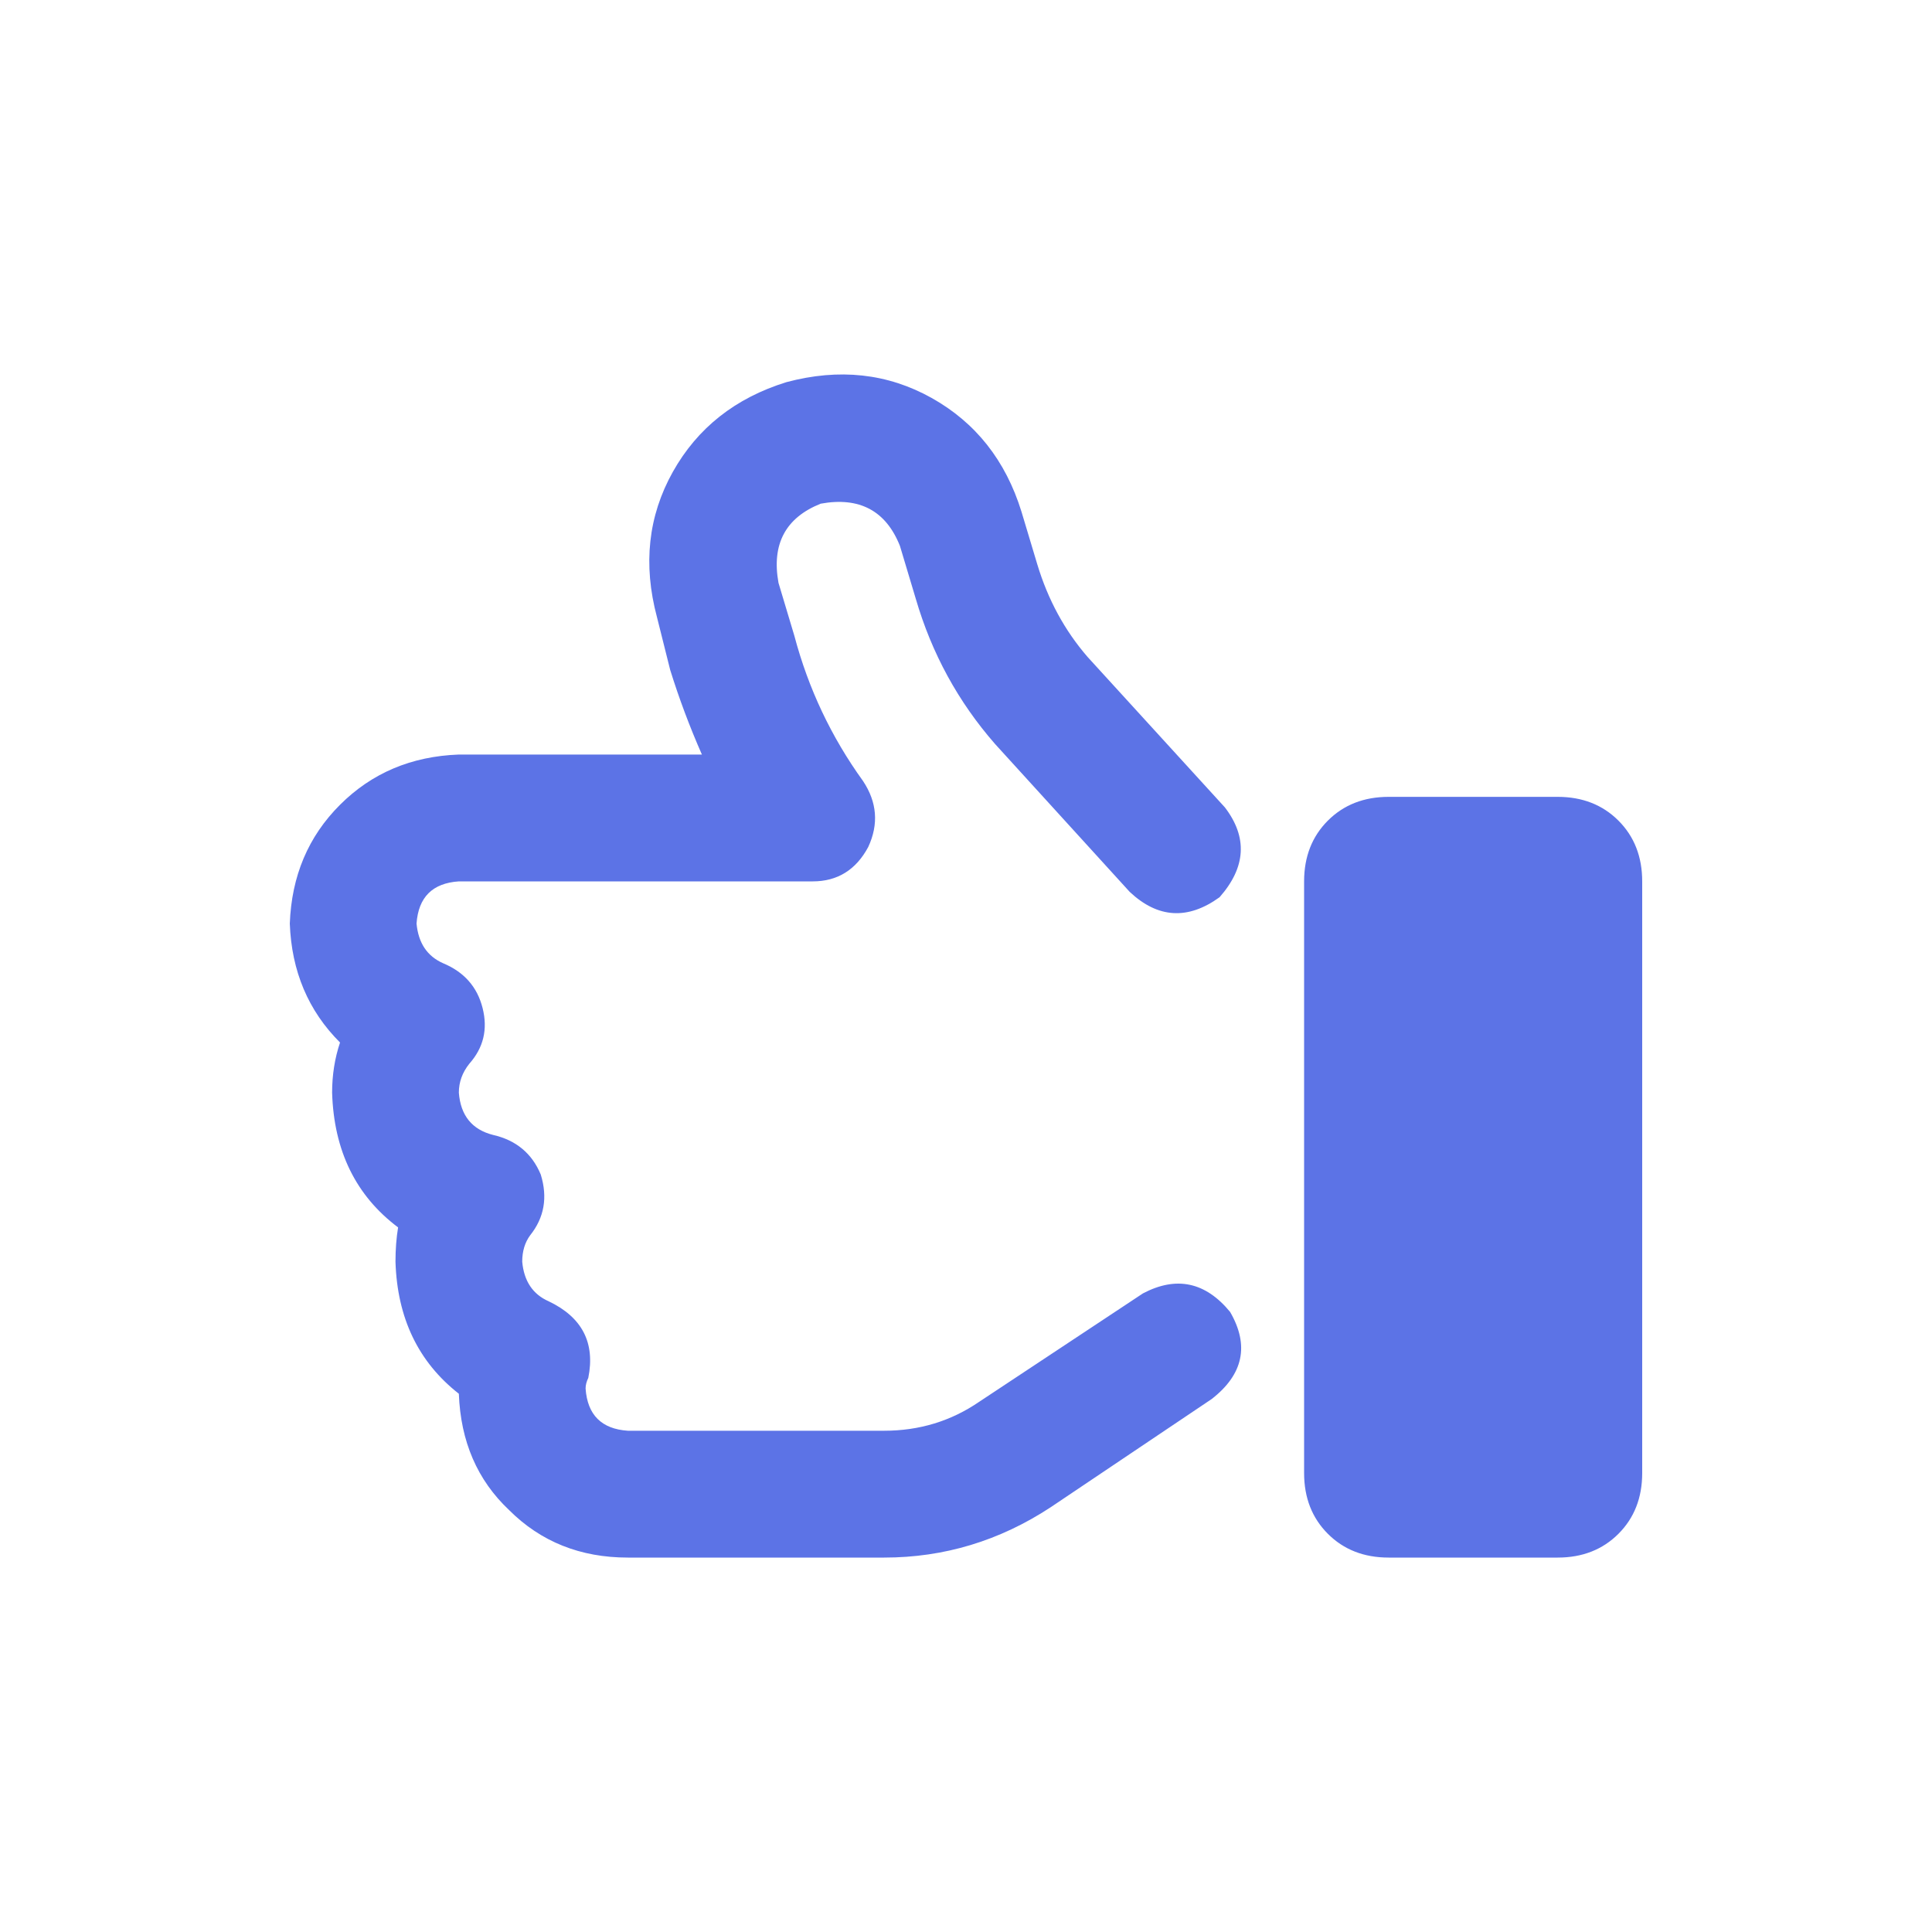
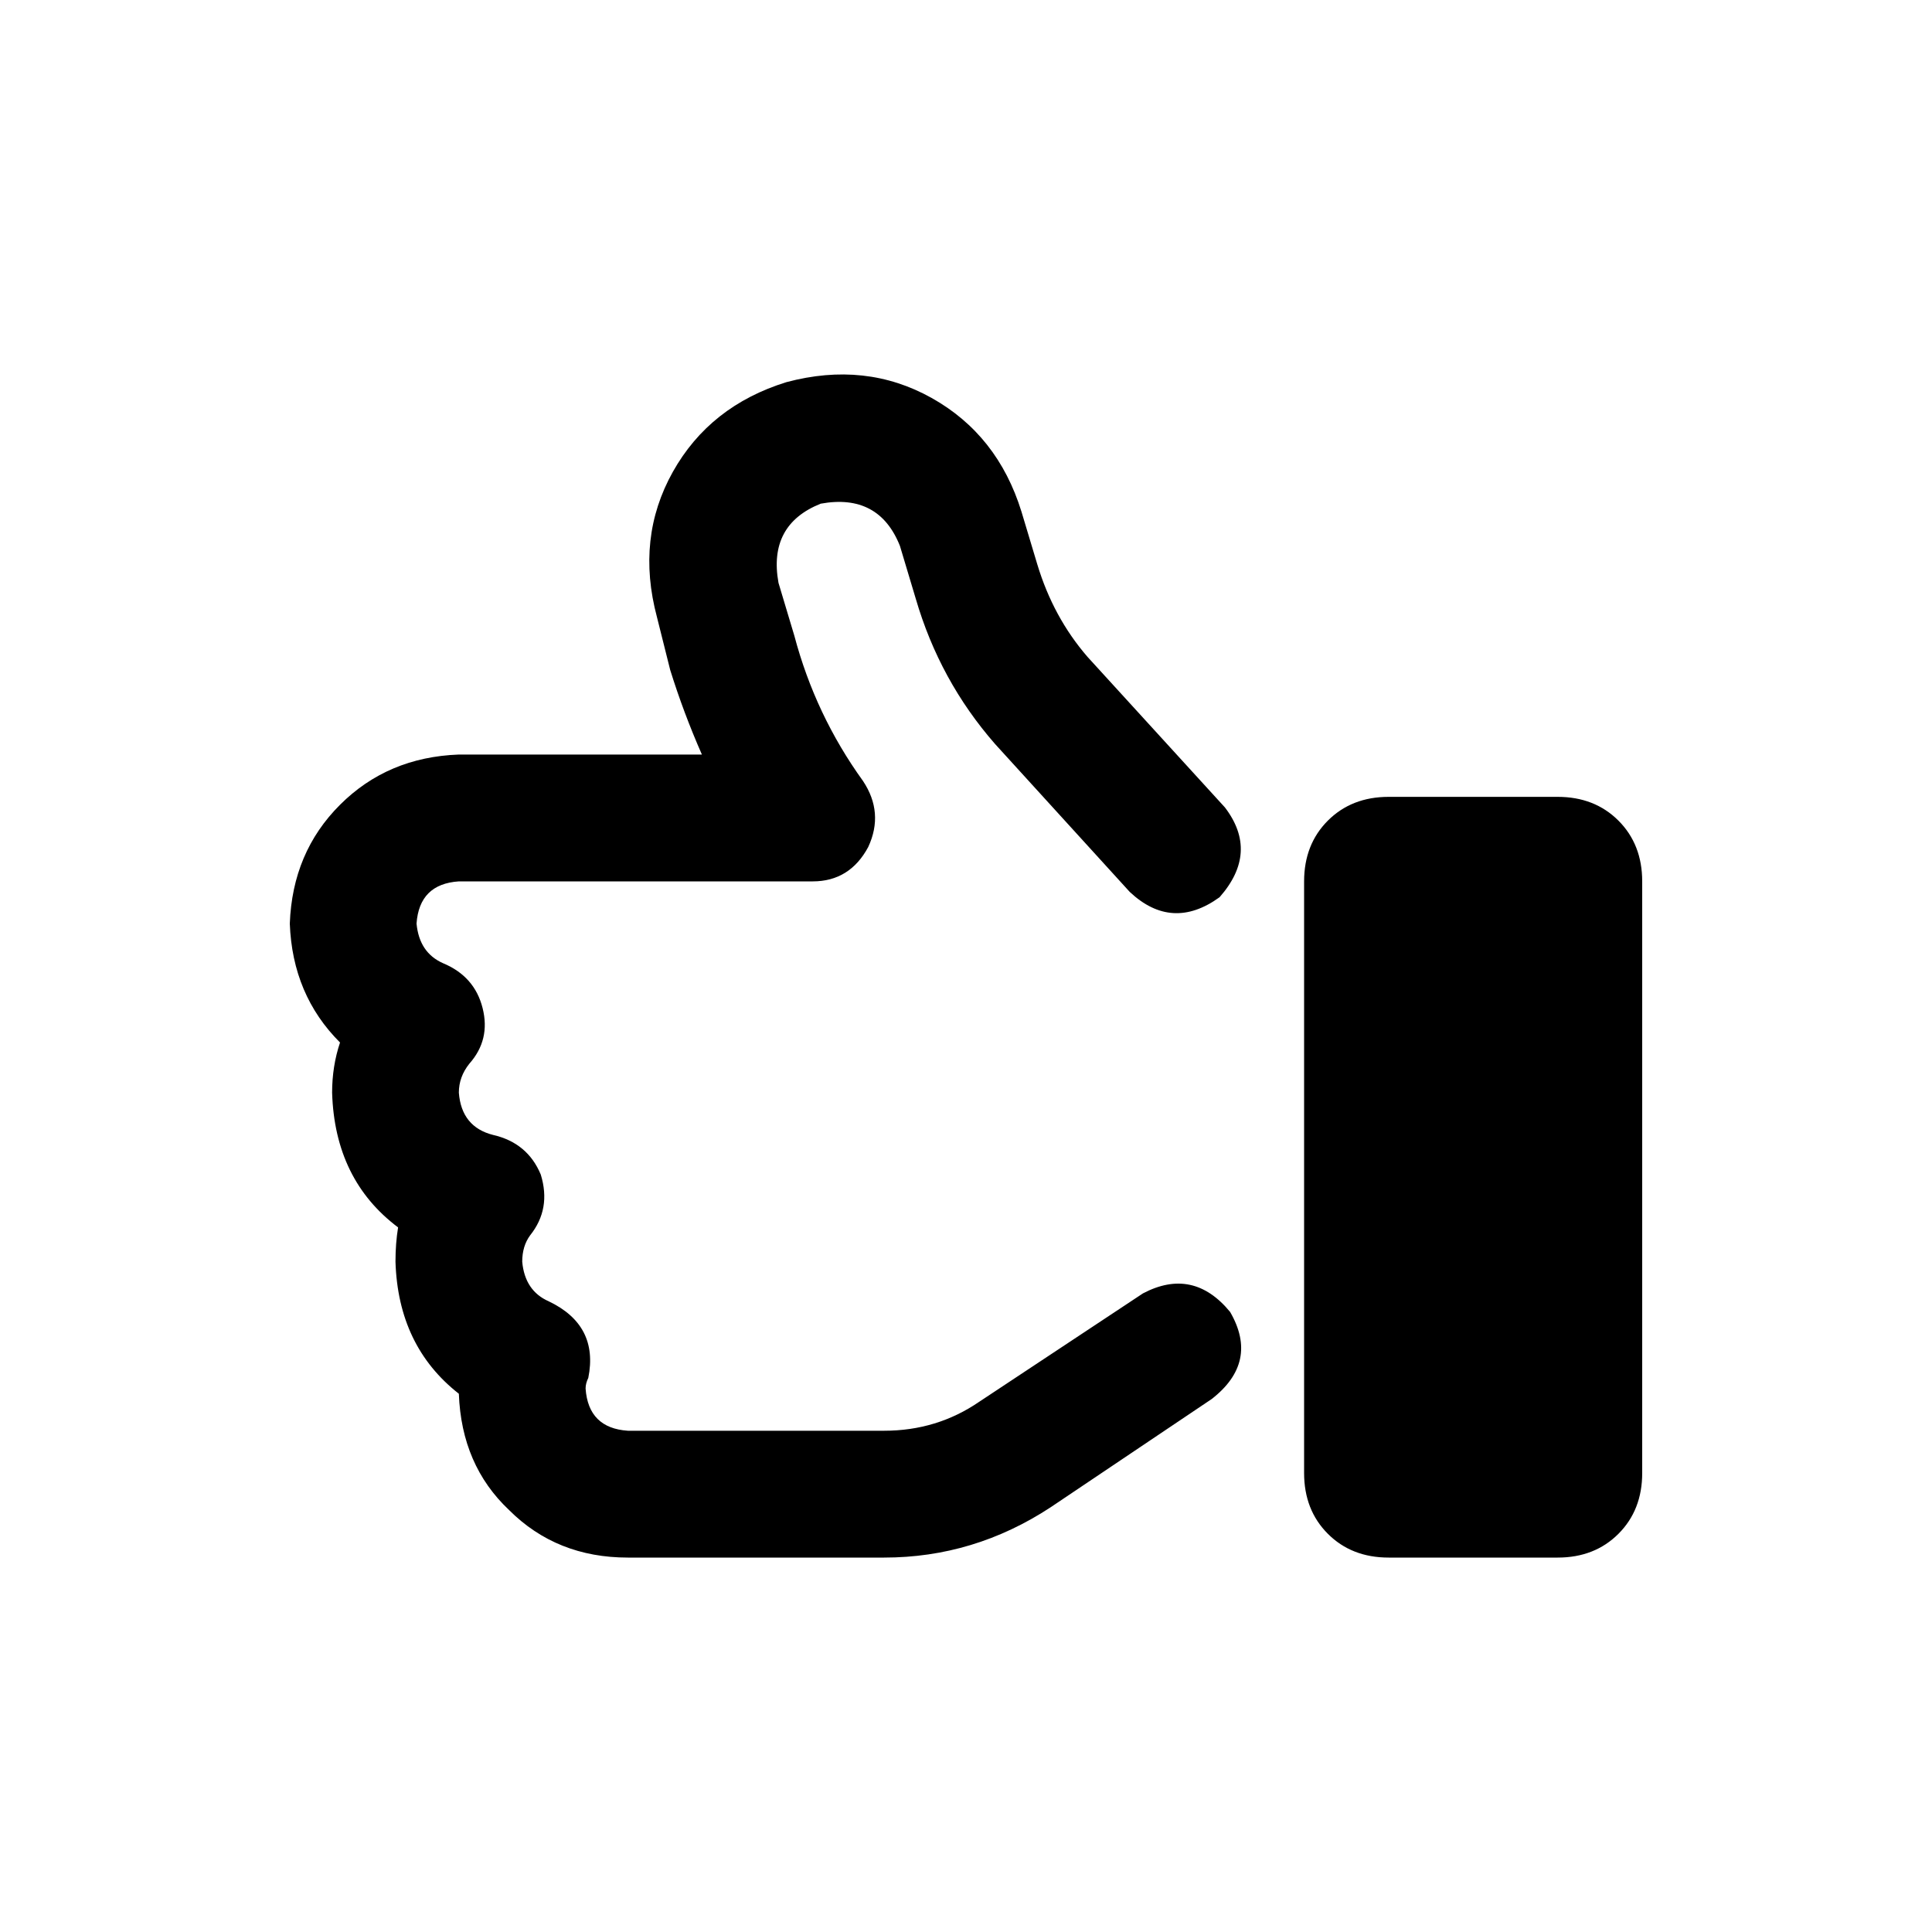
<svg xmlns="http://www.w3.org/2000/svg" width="20" height="20" viewBox="0 0 20 20" fill="none">
-   <path d="M8.141 3.956C7.612 4.12 7.22 4.43 6.965 4.885C6.71 5.341 6.655 5.842 6.801 6.389L6.938 6.936C7.029 7.228 7.138 7.52 7.266 7.811H4.75C4.258 7.829 3.848 8.003 3.52 8.331C3.191 8.659 3.018 9.069 3 9.561C3.018 10.053 3.191 10.464 3.52 10.792C3.465 10.956 3.438 11.129 3.438 11.311C3.456 11.913 3.684 12.378 4.121 12.706C4.103 12.815 4.094 12.934 4.094 13.061C4.112 13.645 4.331 14.1 4.75 14.428C4.768 14.921 4.941 15.322 5.27 15.632C5.598 15.96 6.008 16.124 6.5 16.124H9.152C9.772 16.124 10.346 15.951 10.875 15.604L12.543 14.483C12.871 14.228 12.935 13.927 12.734 13.581C12.479 13.271 12.178 13.207 11.832 13.389L10.137 14.511C9.845 14.711 9.517 14.811 9.152 14.811H6.5C6.227 14.793 6.081 14.647 6.062 14.374C6.062 14.337 6.072 14.301 6.09 14.264C6.163 13.9 6.026 13.636 5.68 13.471C5.516 13.399 5.424 13.262 5.406 13.061C5.406 12.952 5.434 12.861 5.488 12.788C5.634 12.605 5.671 12.396 5.598 12.159C5.507 11.94 5.342 11.803 5.105 11.749C4.887 11.694 4.768 11.548 4.75 11.311C4.75 11.202 4.786 11.102 4.859 11.011C5.005 10.846 5.051 10.655 4.996 10.436C4.941 10.217 4.805 10.062 4.586 9.971C4.422 9.898 4.331 9.762 4.312 9.561C4.331 9.288 4.477 9.142 4.75 9.124H8.414C8.669 9.124 8.861 9.005 8.988 8.768C9.098 8.531 9.079 8.303 8.934 8.085C8.605 7.629 8.368 7.128 8.223 6.581L8.059 6.034C7.986 5.633 8.132 5.359 8.496 5.214C8.897 5.141 9.171 5.287 9.316 5.651L9.48 6.198C9.645 6.763 9.918 7.264 10.301 7.702L11.695 9.233C11.987 9.507 12.297 9.525 12.625 9.288C12.898 8.978 12.917 8.668 12.68 8.358L11.258 6.8C11.021 6.526 10.848 6.207 10.738 5.842L10.574 5.296C10.41 4.767 10.1 4.375 9.645 4.12C9.189 3.865 8.688 3.81 8.141 3.956ZM16.125 8.249H14.375C14.12 8.249 13.91 8.331 13.746 8.495C13.582 8.659 13.5 8.869 13.5 9.124V15.249C13.5 15.504 13.582 15.714 13.746 15.878C13.91 16.042 14.12 16.124 14.375 16.124H16.125C16.38 16.124 16.59 16.042 16.754 15.878C16.918 15.714 17 15.504 17 15.249V9.124C17 8.869 16.918 8.659 16.754 8.495C16.59 8.331 16.38 8.249 16.125 8.249Z" fill="#5C73E6" />
+   <path d="M8.141 3.956C7.612 4.12 7.22 4.43 6.965 4.885C6.71 5.341 6.655 5.842 6.801 6.389L6.938 6.936C7.029 7.228 7.138 7.52 7.266 7.811H4.75C4.258 7.829 3.848 8.003 3.52 8.331C3.191 8.659 3.018 9.069 3 9.561C3.018 10.053 3.191 10.464 3.52 10.792C3.465 10.956 3.438 11.129 3.438 11.311C3.456 11.913 3.684 12.378 4.121 12.706C4.103 12.815 4.094 12.934 4.094 13.061C4.112 13.645 4.331 14.1 4.75 14.428C4.768 14.921 4.941 15.322 5.27 15.632C5.598 15.96 6.008 16.124 6.5 16.124H9.152C9.772 16.124 10.346 15.951 10.875 15.604L12.543 14.483C12.871 14.228 12.935 13.927 12.734 13.581C12.479 13.271 12.178 13.207 11.832 13.389L10.137 14.511C9.845 14.711 9.517 14.811 9.152 14.811H6.5C6.227 14.793 6.081 14.647 6.062 14.374C6.062 14.337 6.072 14.301 6.09 14.264C6.163 13.9 6.026 13.636 5.68 13.471C5.516 13.399 5.424 13.262 5.406 13.061C5.406 12.952 5.434 12.861 5.488 12.788C5.634 12.605 5.671 12.396 5.598 12.159C5.507 11.94 5.342 11.803 5.105 11.749C4.887 11.694 4.768 11.548 4.75 11.311C4.75 11.202 4.786 11.102 4.859 11.011C5.005 10.846 5.051 10.655 4.996 10.436C4.941 10.217 4.805 10.062 4.586 9.971C4.422 9.898 4.331 9.762 4.312 9.561C4.331 9.288 4.477 9.142 4.75 9.124H8.414C8.669 9.124 8.861 9.005 8.988 8.768C9.098 8.531 9.079 8.303 8.934 8.085C8.605 7.629 8.368 7.128 8.223 6.581L8.059 6.034C7.986 5.633 8.132 5.359 8.496 5.214C8.897 5.141 9.171 5.287 9.316 5.651L9.48 6.198C9.645 6.763 9.918 7.264 10.301 7.702L11.695 9.233C11.987 9.507 12.297 9.525 12.625 9.288C12.898 8.978 12.917 8.668 12.68 8.358L11.258 6.8C11.021 6.526 10.848 6.207 10.738 5.842L10.574 5.296C10.41 4.767 10.1 4.375 9.645 4.12C9.189 3.865 8.688 3.81 8.141 3.956ZM16.125 8.249H14.375C14.12 8.249 13.91 8.331 13.746 8.495C13.582 8.659 13.5 8.869 13.5 9.124V15.249C13.5 15.504 13.582 15.714 13.746 15.878C13.91 16.042 14.12 16.124 14.375 16.124H16.125C16.38 16.124 16.59 16.042 16.754 15.878C16.918 15.714 17 15.504 17 15.249V9.124C17 8.869 16.918 8.659 16.754 8.495C16.59 8.331 16.38 8.249 16.125 8.249Z" fill="currentColor" />
</svg>
